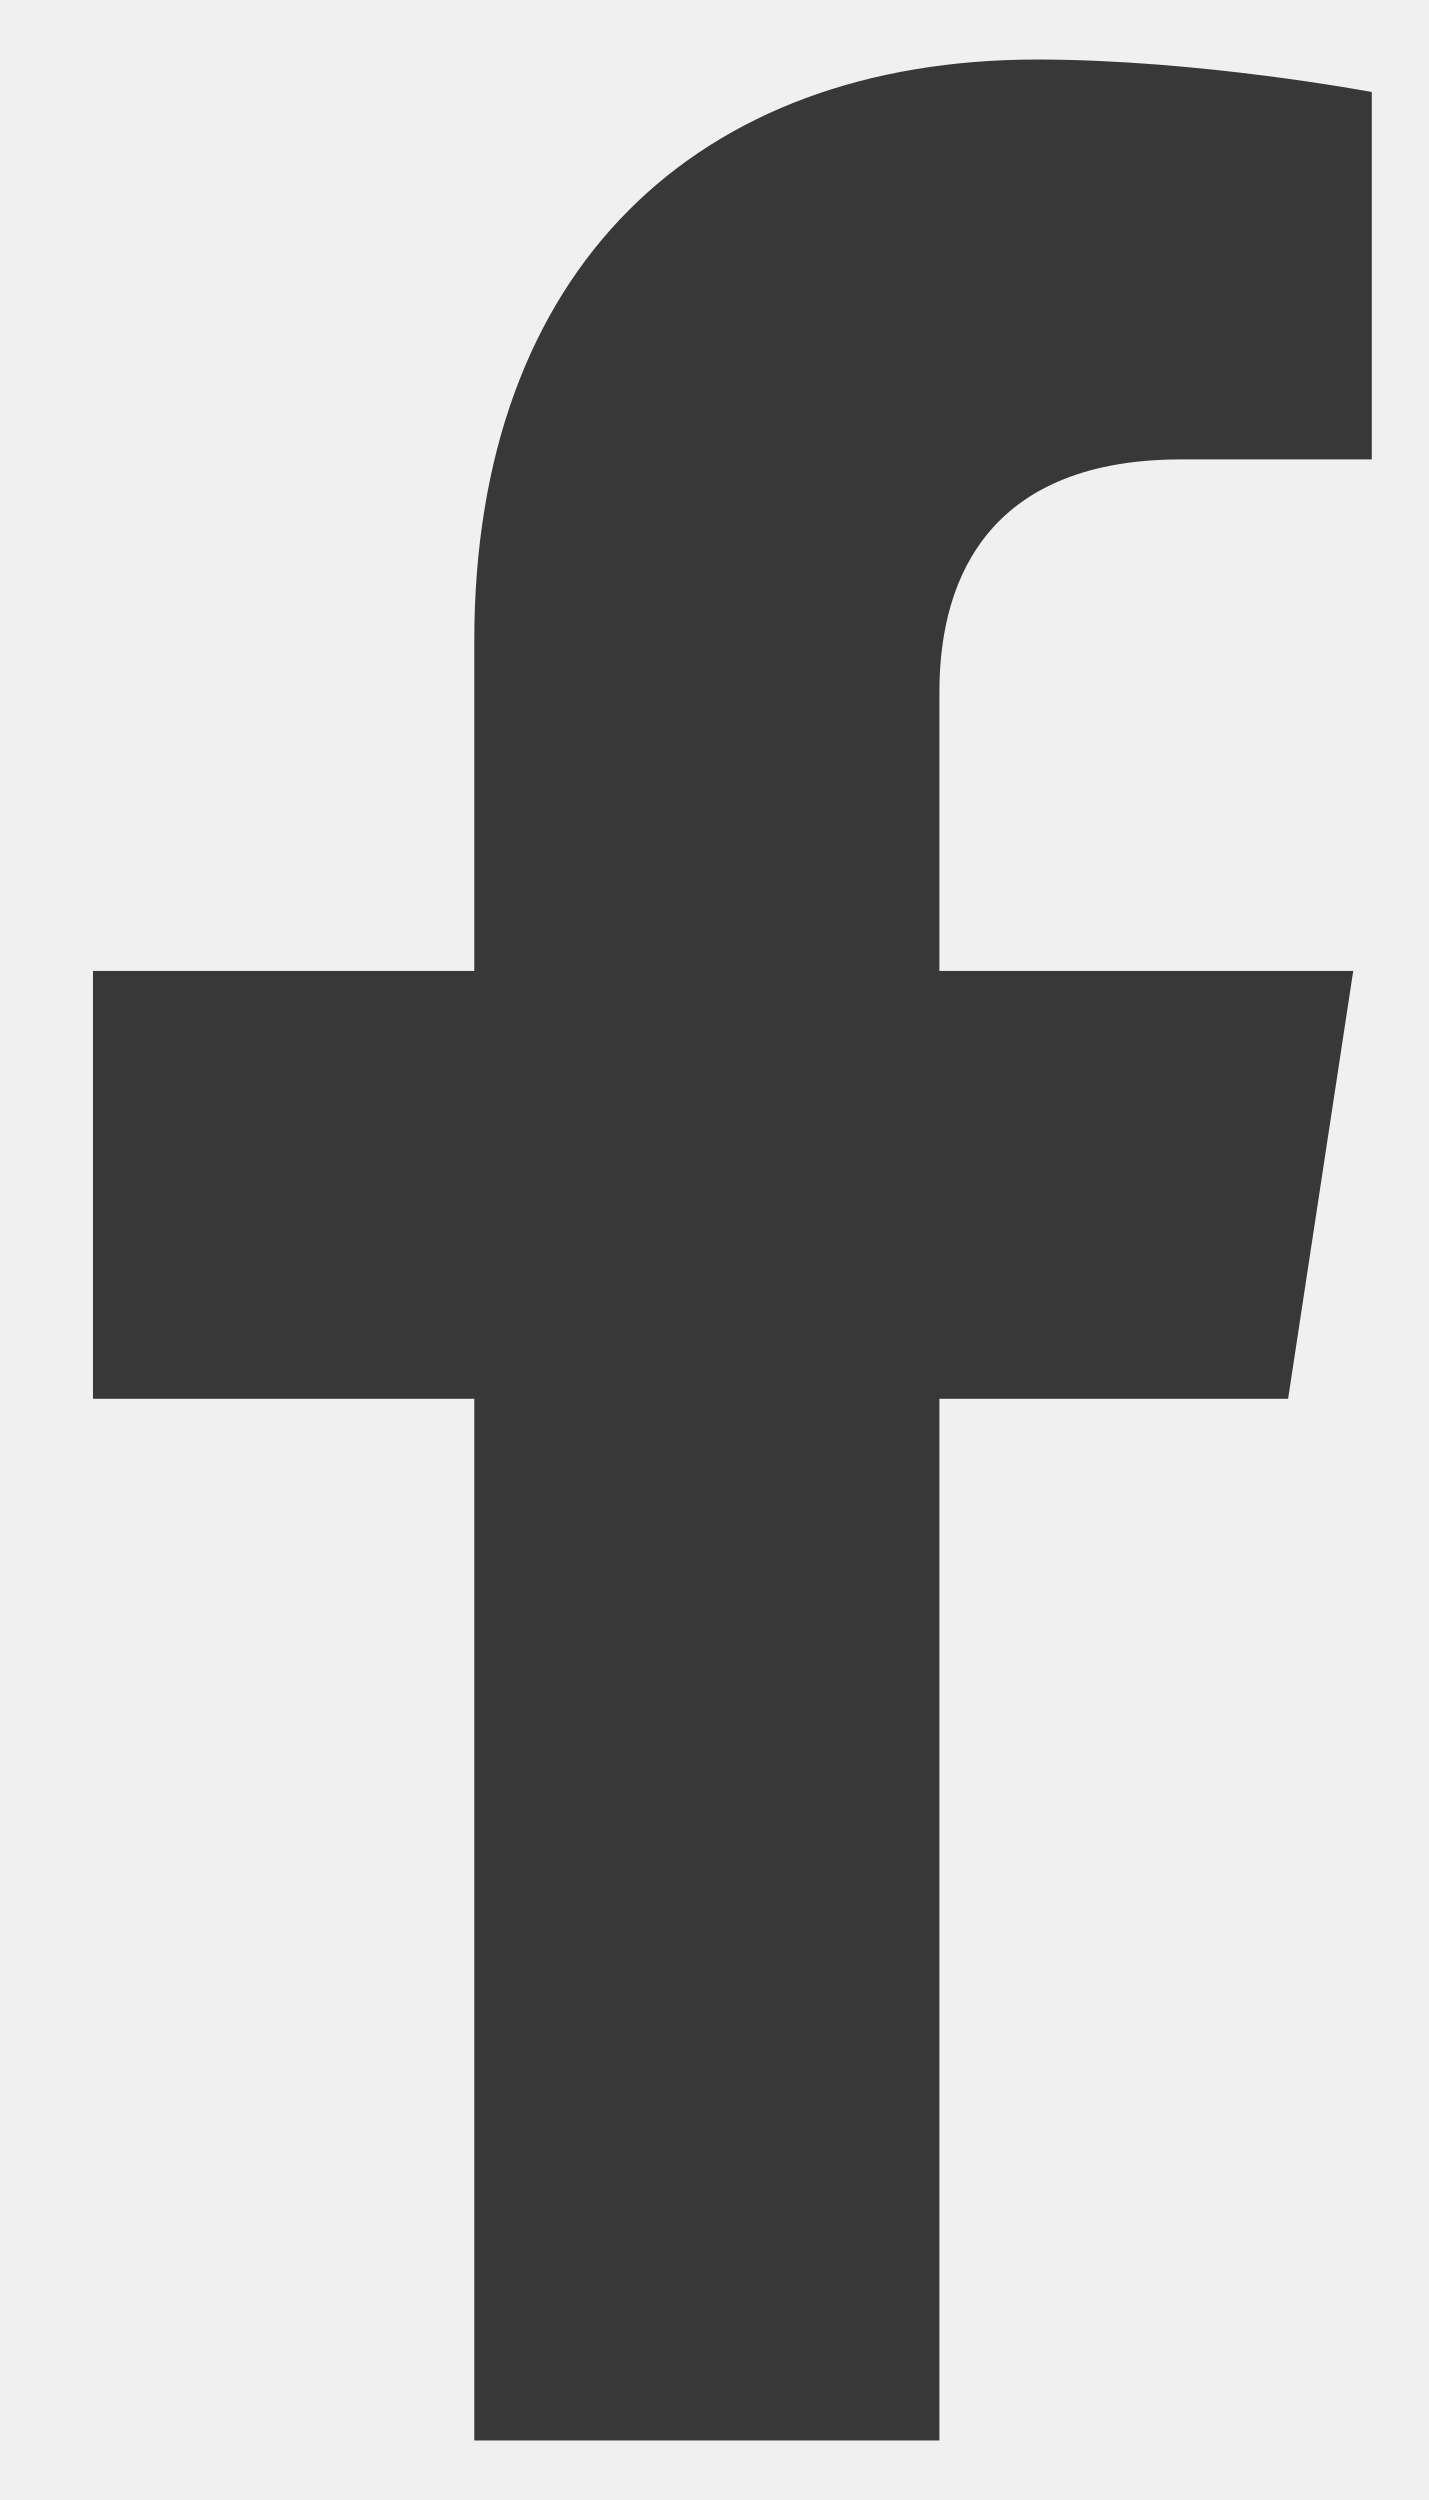
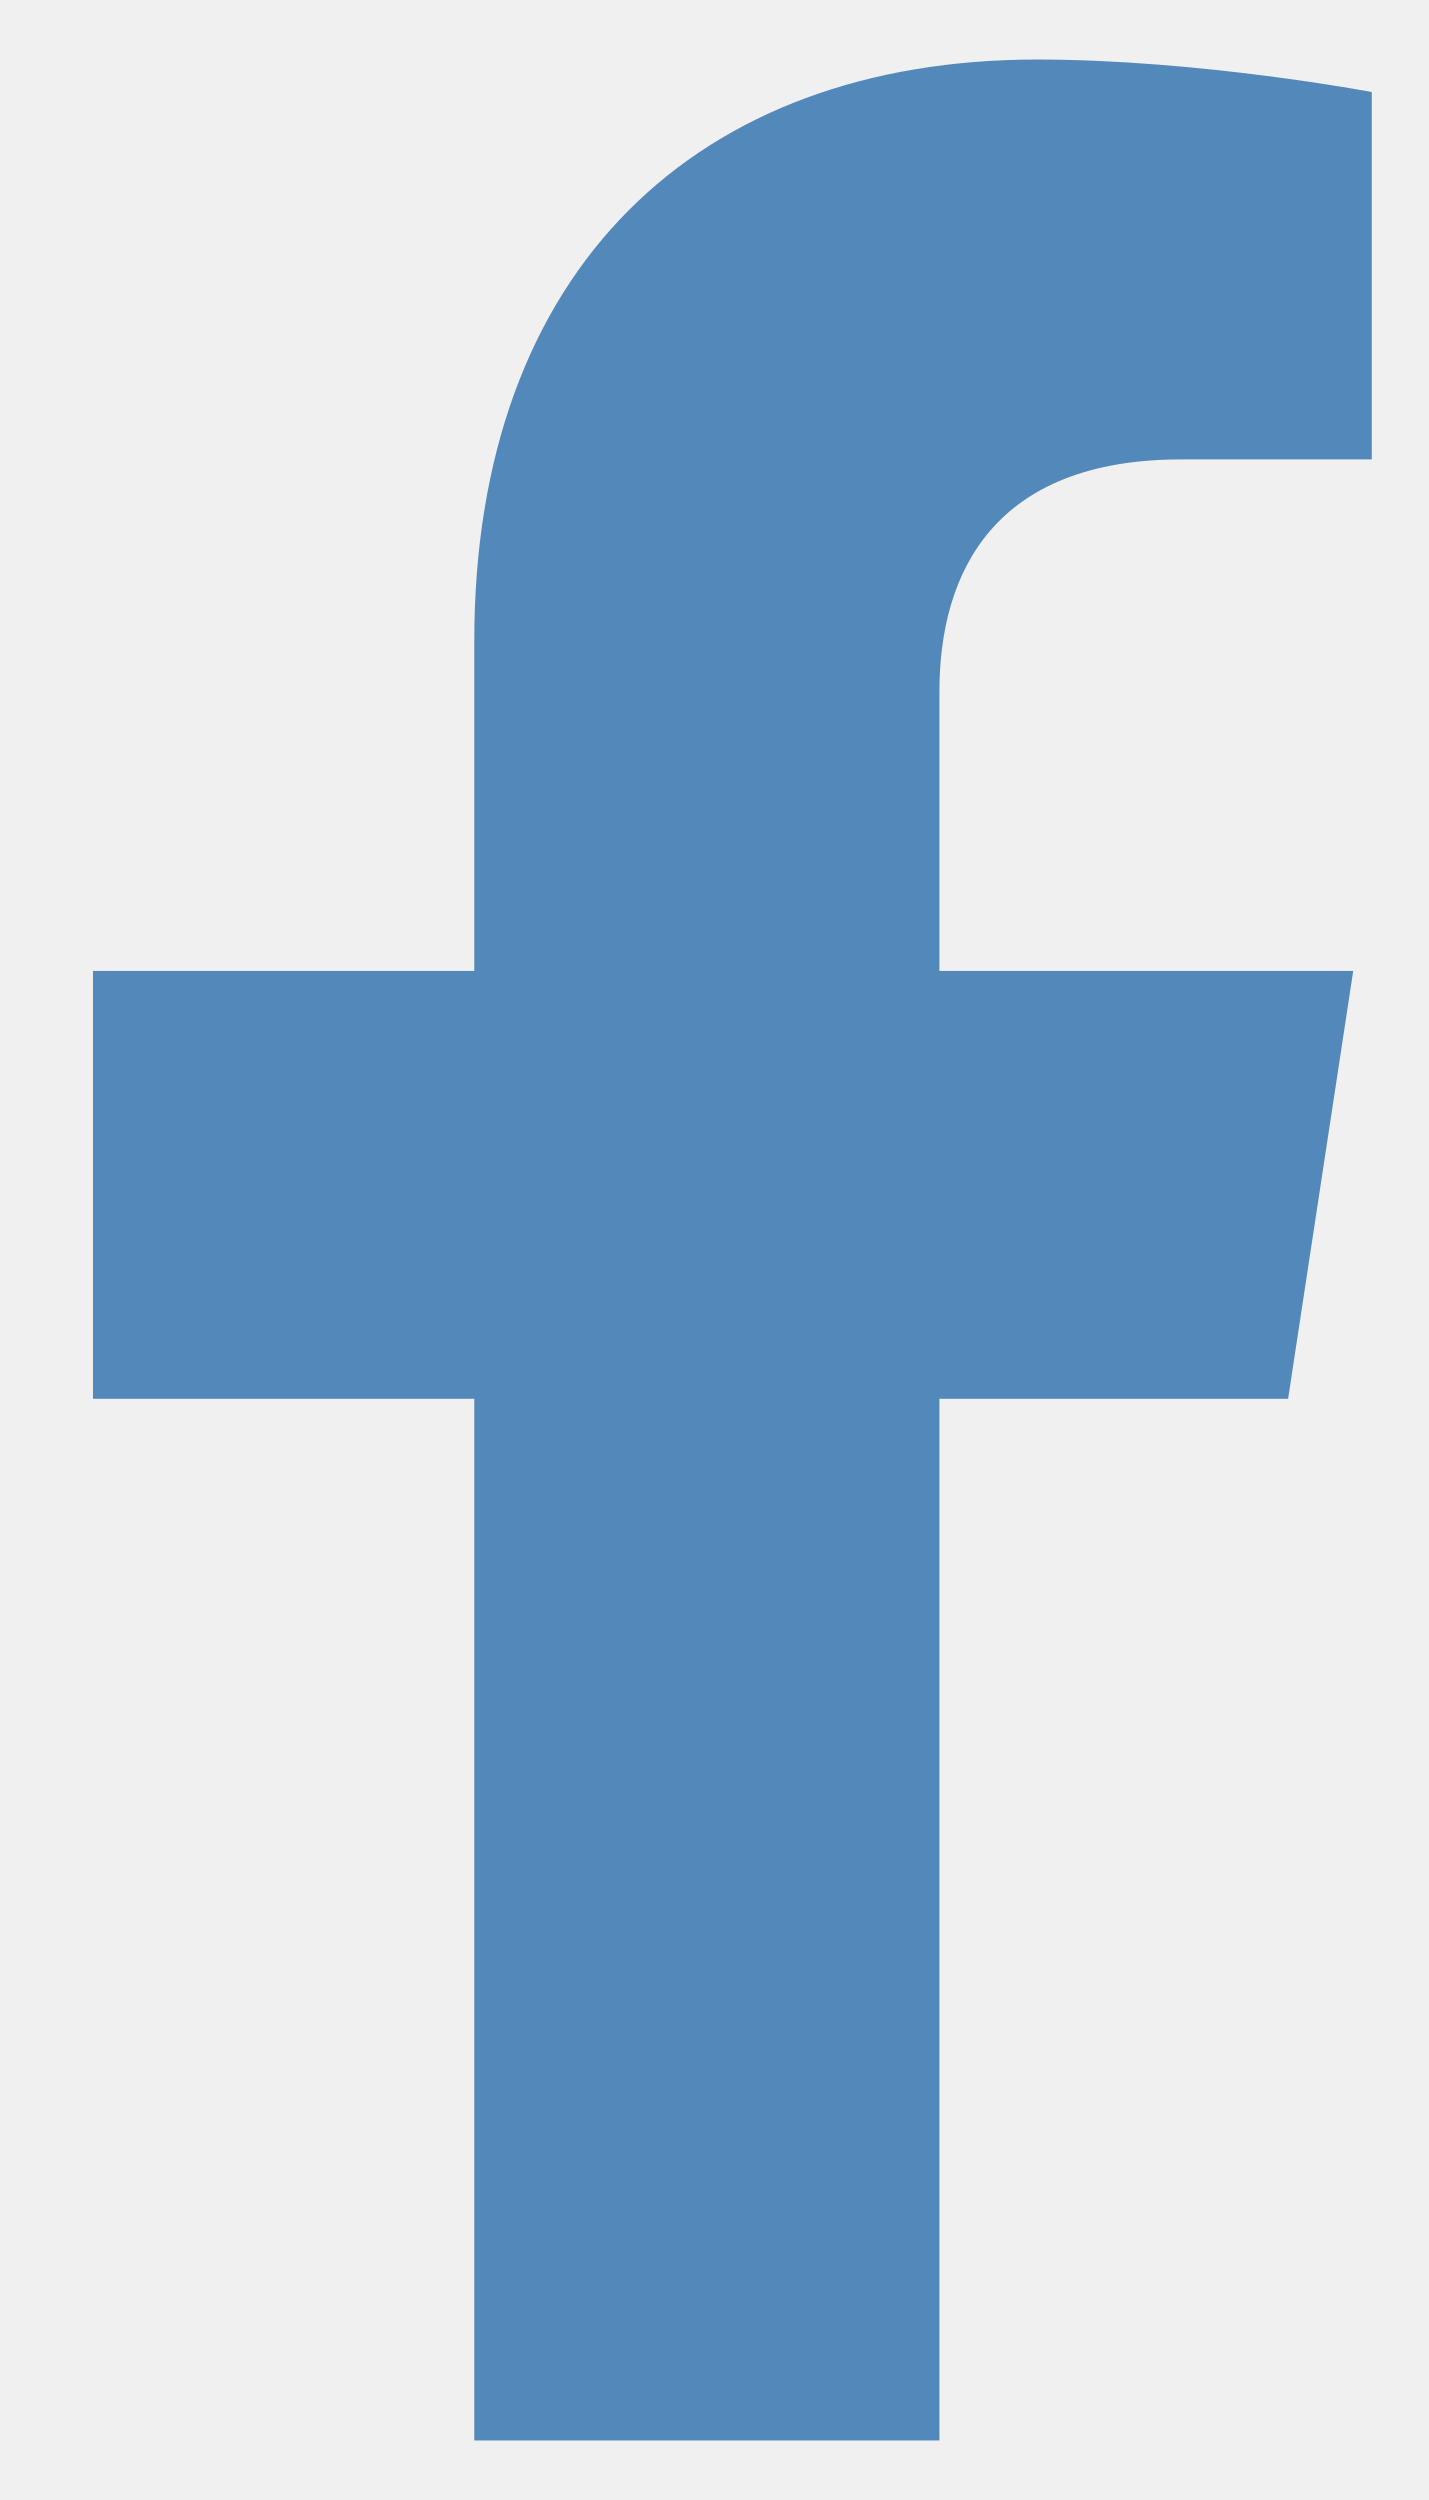
<svg xmlns="http://www.w3.org/2000/svg" width="12" height="21" viewBox="0 0 12 21" fill="none">
-   <path d="M10.82 11.75H7.891V20.5H3.984V11.75H0.781V8.156H3.984V5.383C3.984 2.258 5.859 0.5 8.711 0.5C10.078 0.5 11.523 0.773 11.523 0.773V3.859H9.922C8.359 3.859 7.891 4.797 7.891 5.812V8.156H11.367L10.82 11.75Z" fill="#383838" />
+   <g clip-path="url(#clip0_14_252)">
+     <path d="M10.82 11.75H7.891V20.5H3.984V11.75H0.781V8.156H3.984V5.383C3.984 2.258 5.859 0.5 8.711 0.5C10.078 0.5 11.523 0.773 11.523 0.773V3.859H9.922C8.359 3.859 7.891 4.797 7.891 5.812V8.156H11.367L10.82 11.75Z" fill="#5388BA" />
+   </g>
+   <defs>
+     <clipPath id="clip0_14_252">
+       <rect width="12" height="21" fill="white" />
+     </clipPath>
+   </defs>
</svg>
